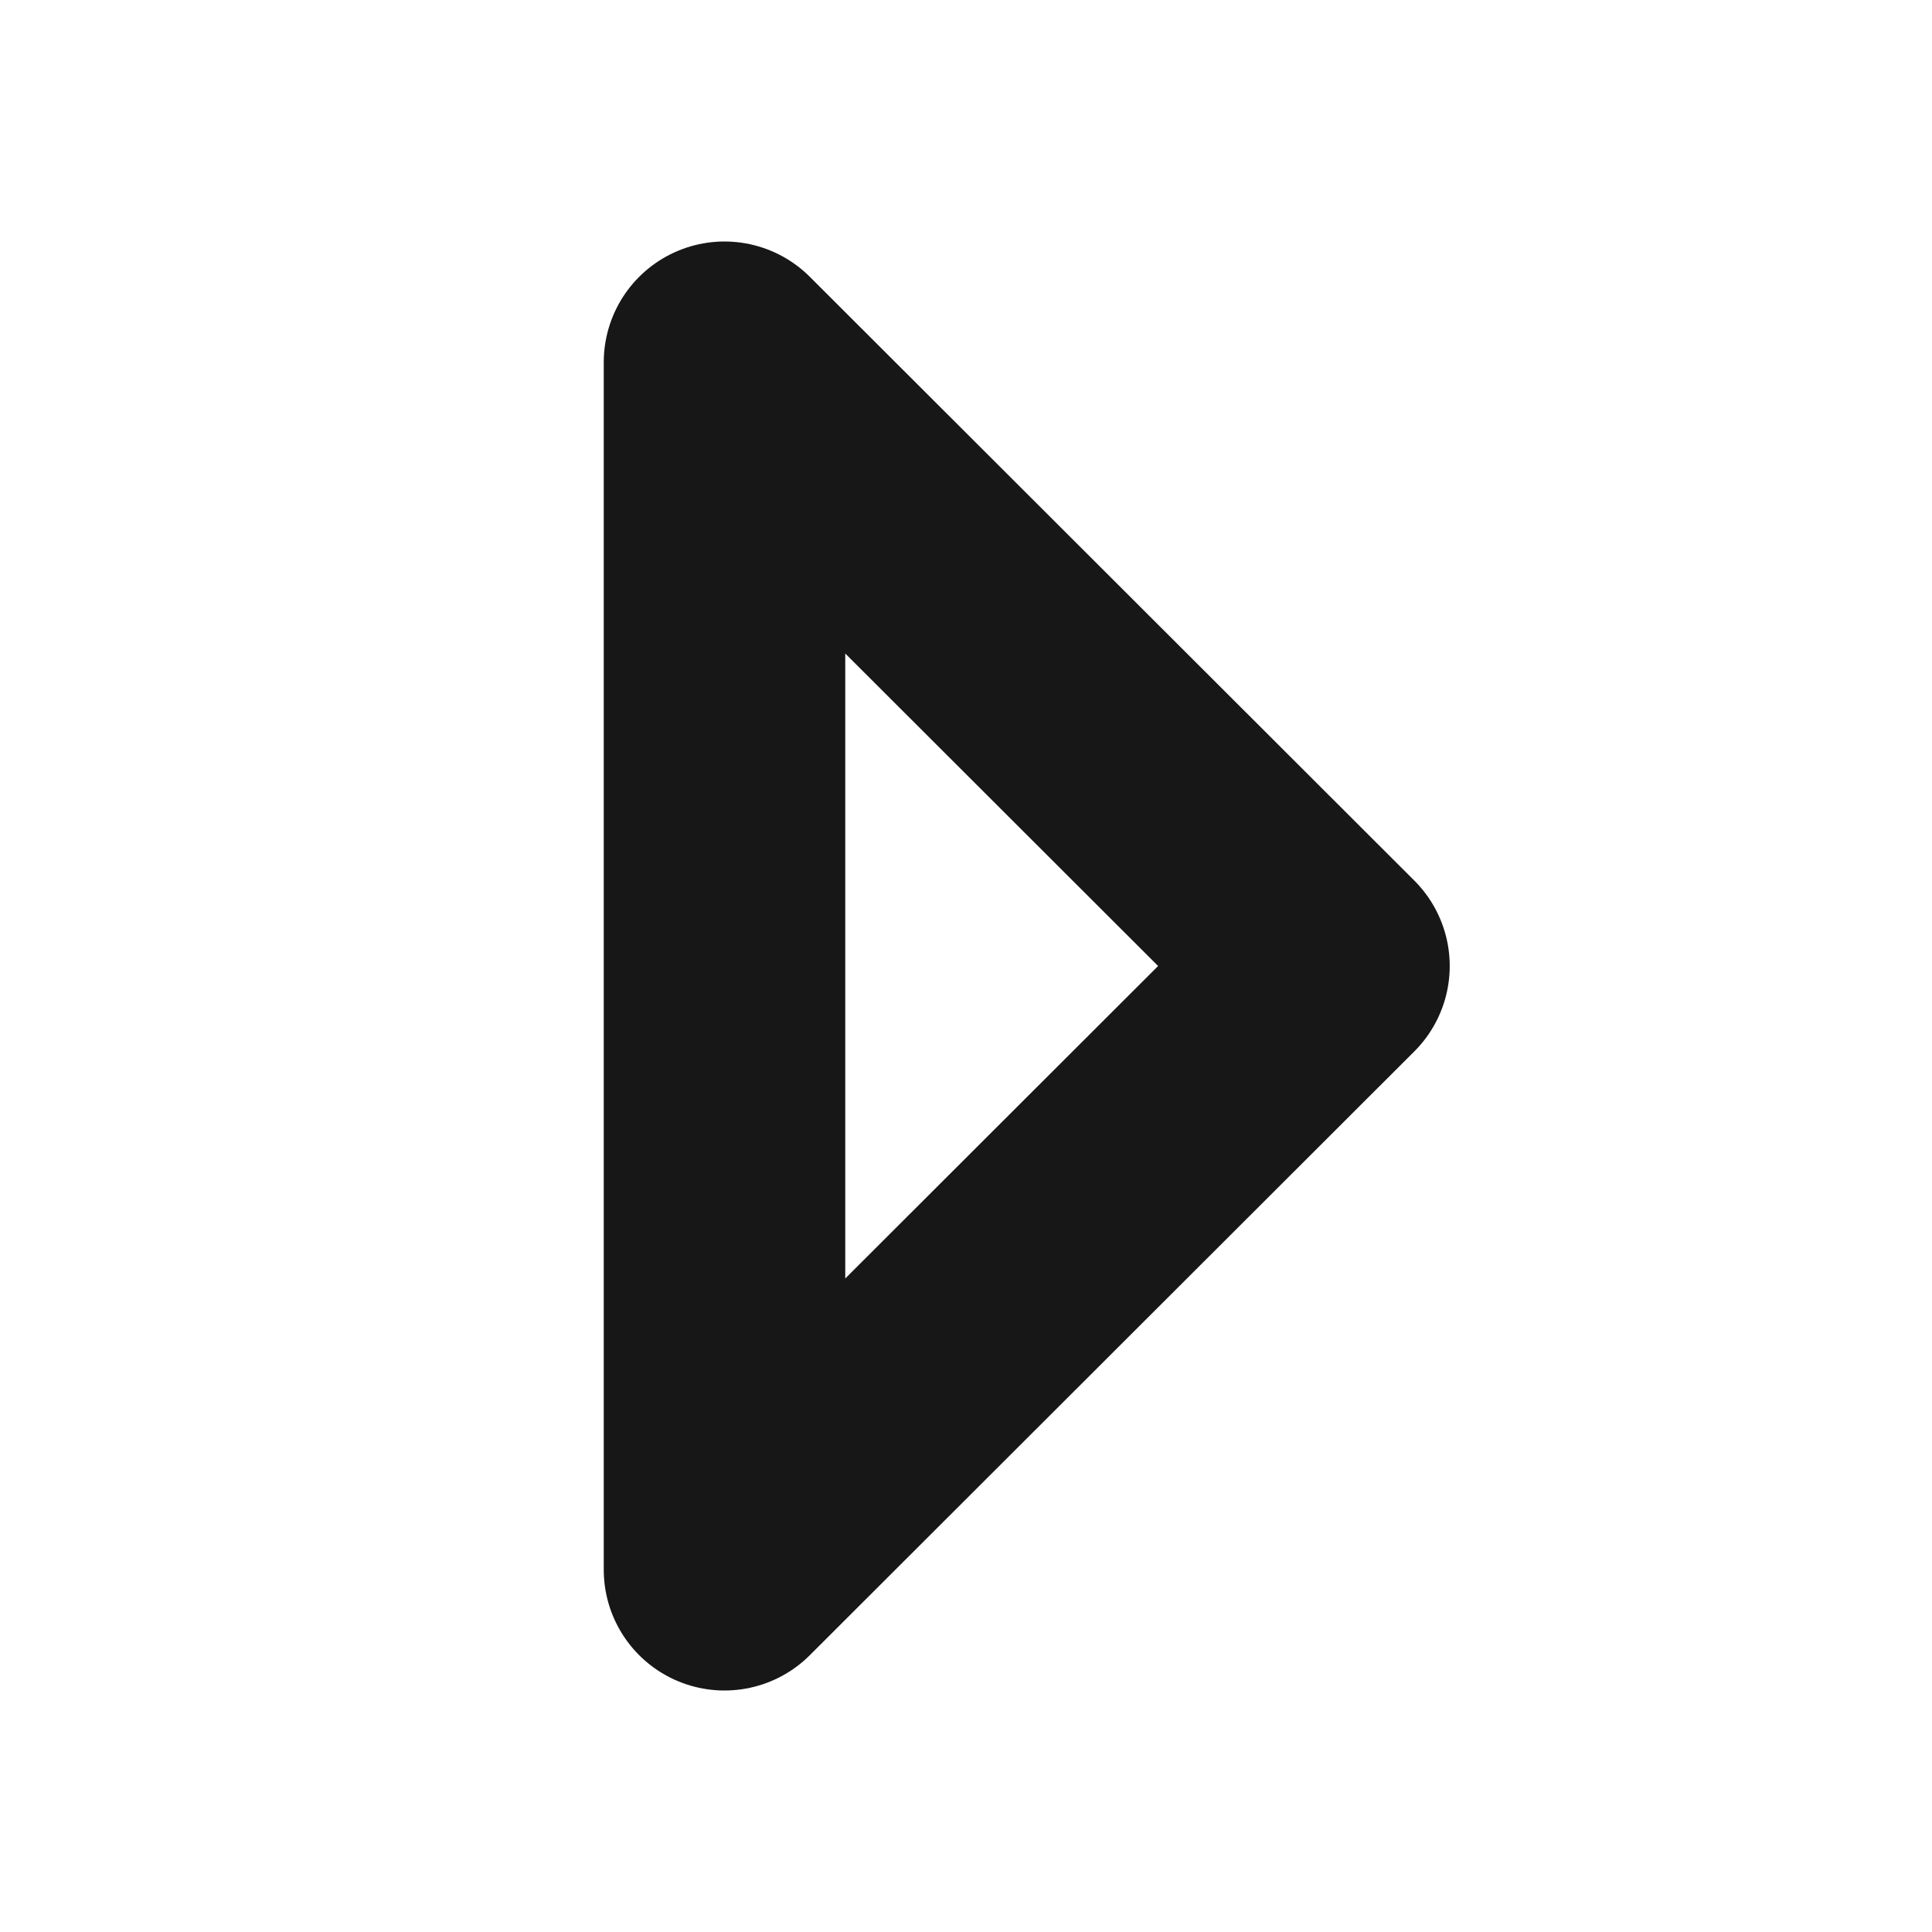
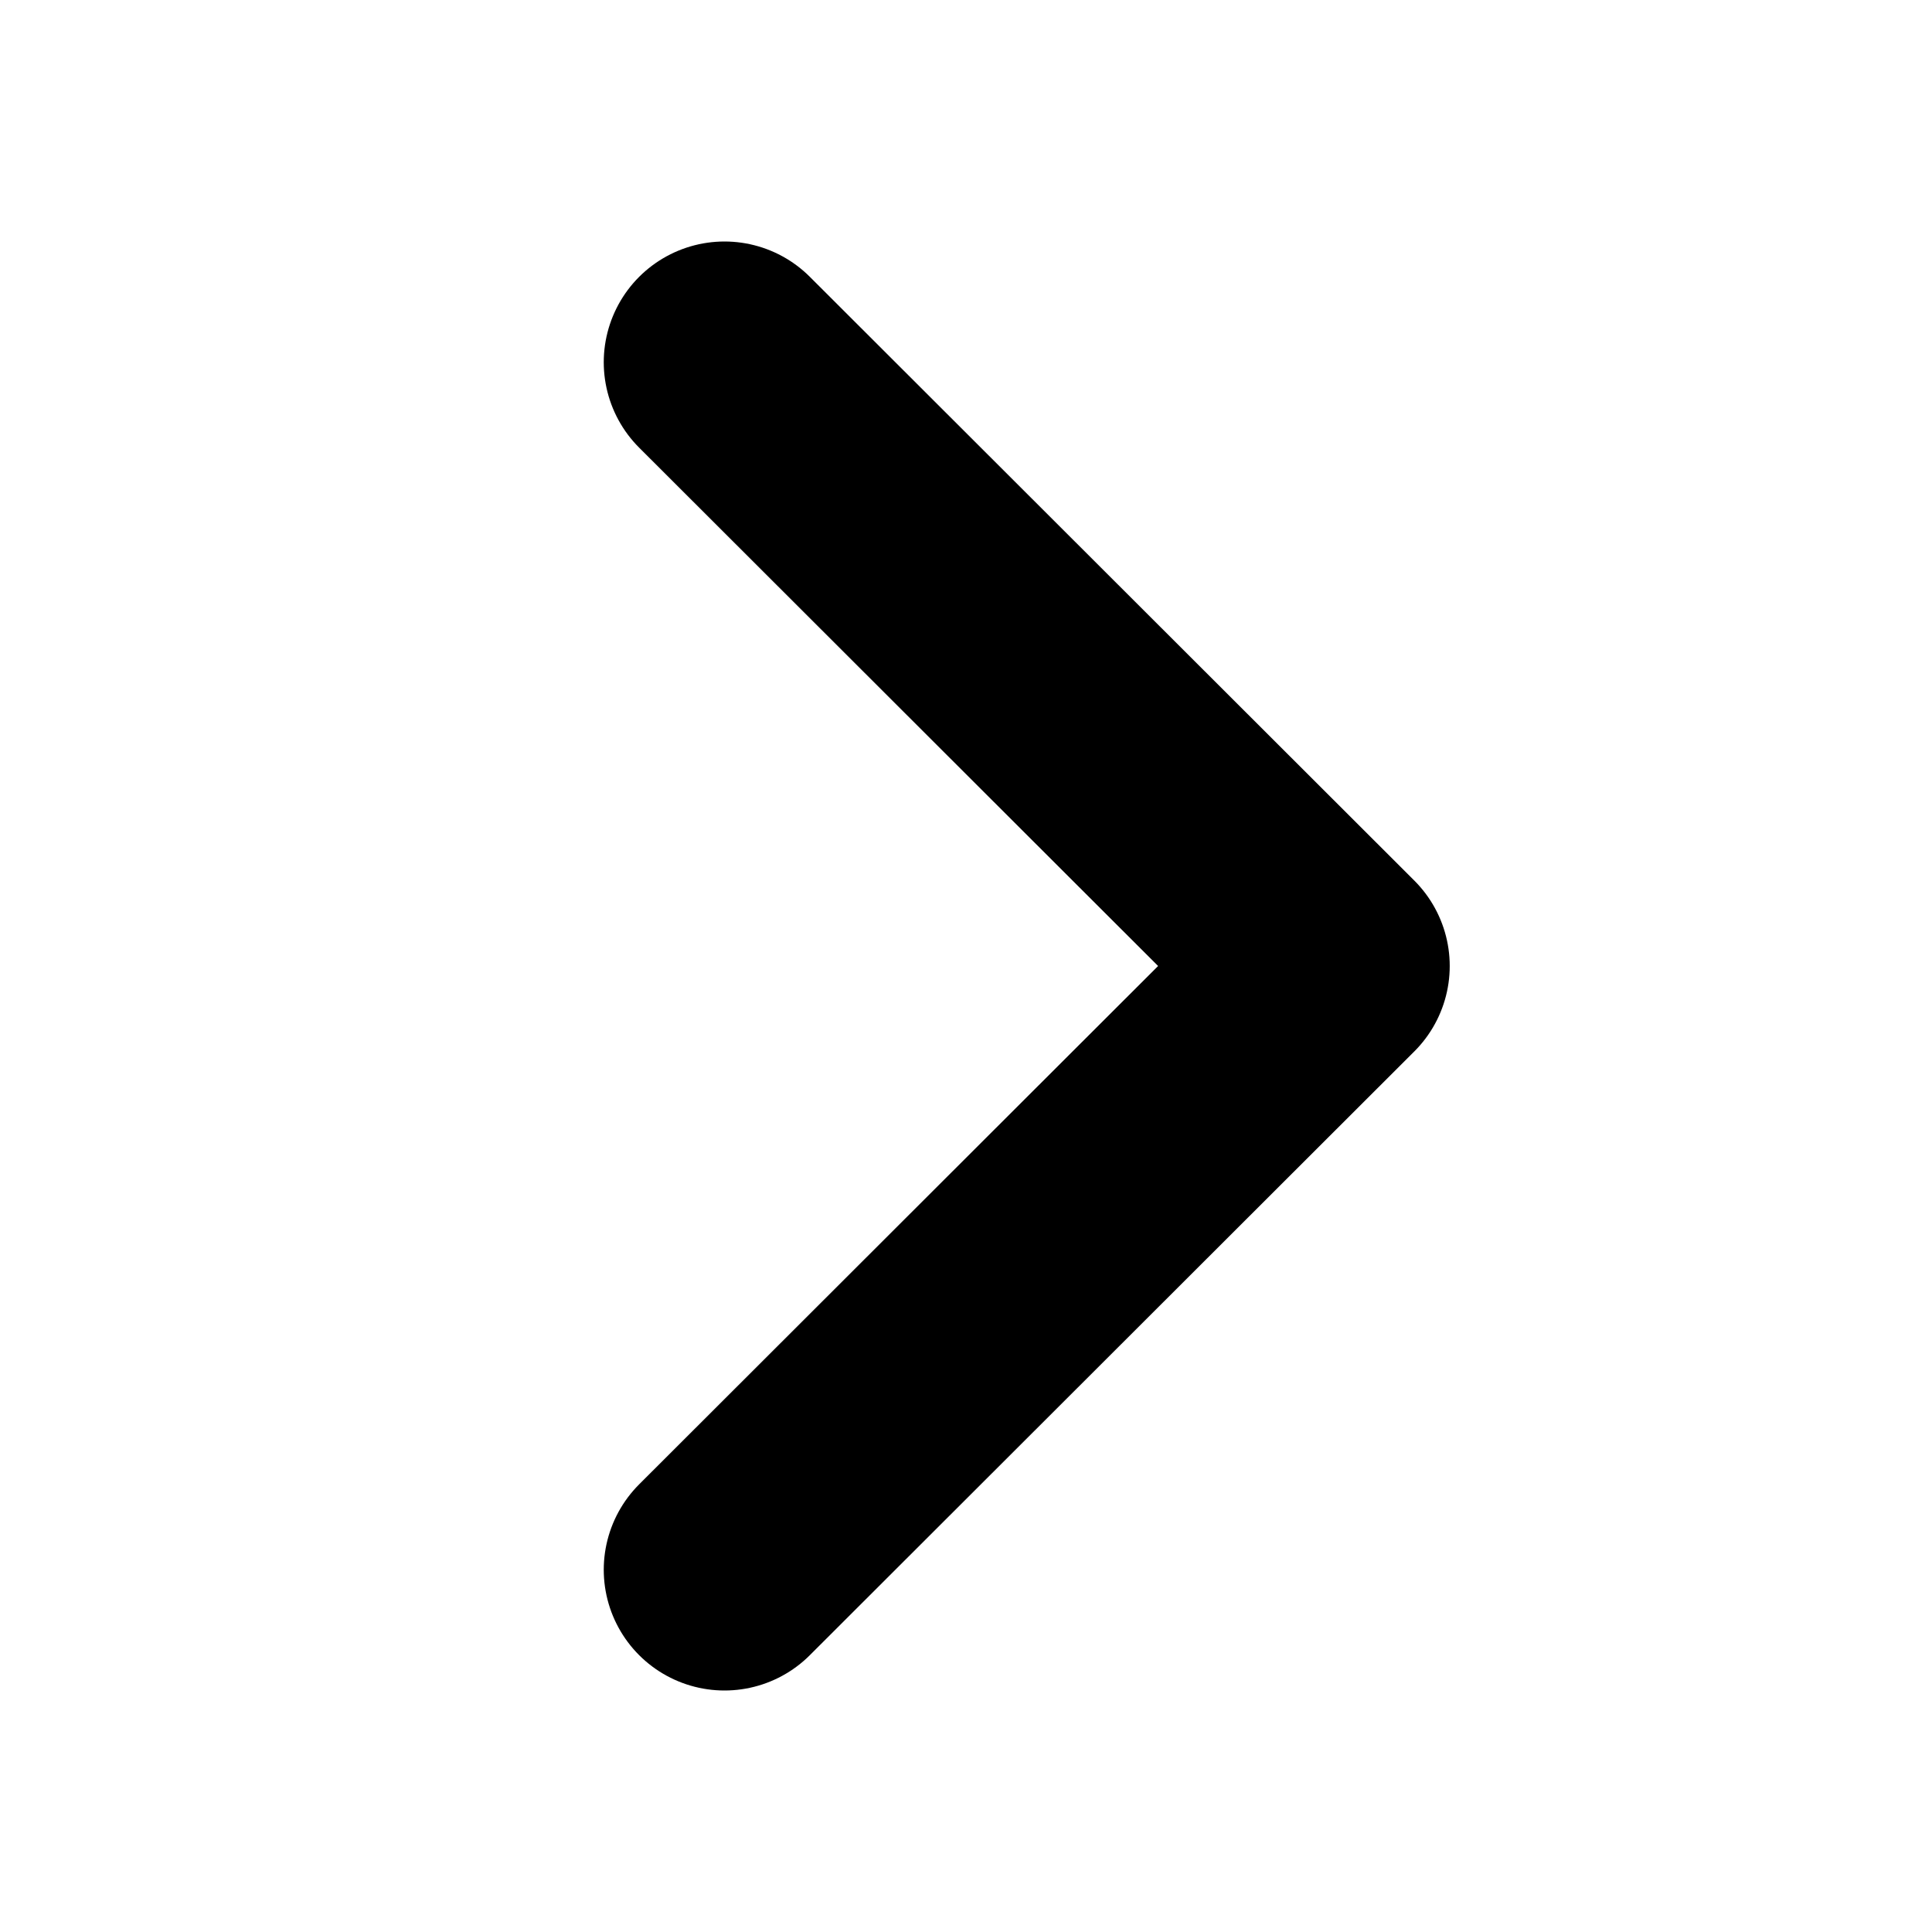
- <svg xmlns="http://www.w3.org/2000/svg" xmlns:ns1="https://www.gtk.org/grappa" ns1:version="1" ns1:state="0" ns1:keywords="pan-right pan-end arrow" width="16" height="16">
-   <path id="path0" opacity="0.91" clip-path="none" fill="none" stroke="url(#gpa:foreground) rgb(0,0,0)" stroke-opacity="1" stroke-width="2" stroke-linecap="round" stroke-linejoin="round" stroke-miterlimit="4" d="M 6 3 L 6 13 L 11.006 8 Z" ns1:stroke-minwidth="0.25" ns1:stroke-maxwidth="1.5" class="transparent-fill foreground-stroke" ns1:stroke="foreground">
+ <svg xmlns="http://www.w3.org/2000/svg" xmlns:ns1="https://www.gtk.org/grappa" ns1:version="1" ns1:state="0" ns1:keywords="pan-right pan-end arrow" id="svg1" width="16" height="16">
+   <path id="path0" clip-path="none" fill="none" stroke="url(#gpa:foreground) rgb(0,0,0)" stroke-width="2" stroke-linecap="round" stroke-linejoin="round" d="M 6 13 L 11.006 8 L 6 3" class="transparent-fill foreground-stroke" ns1:stroke="foreground">
  </path>
</svg>
